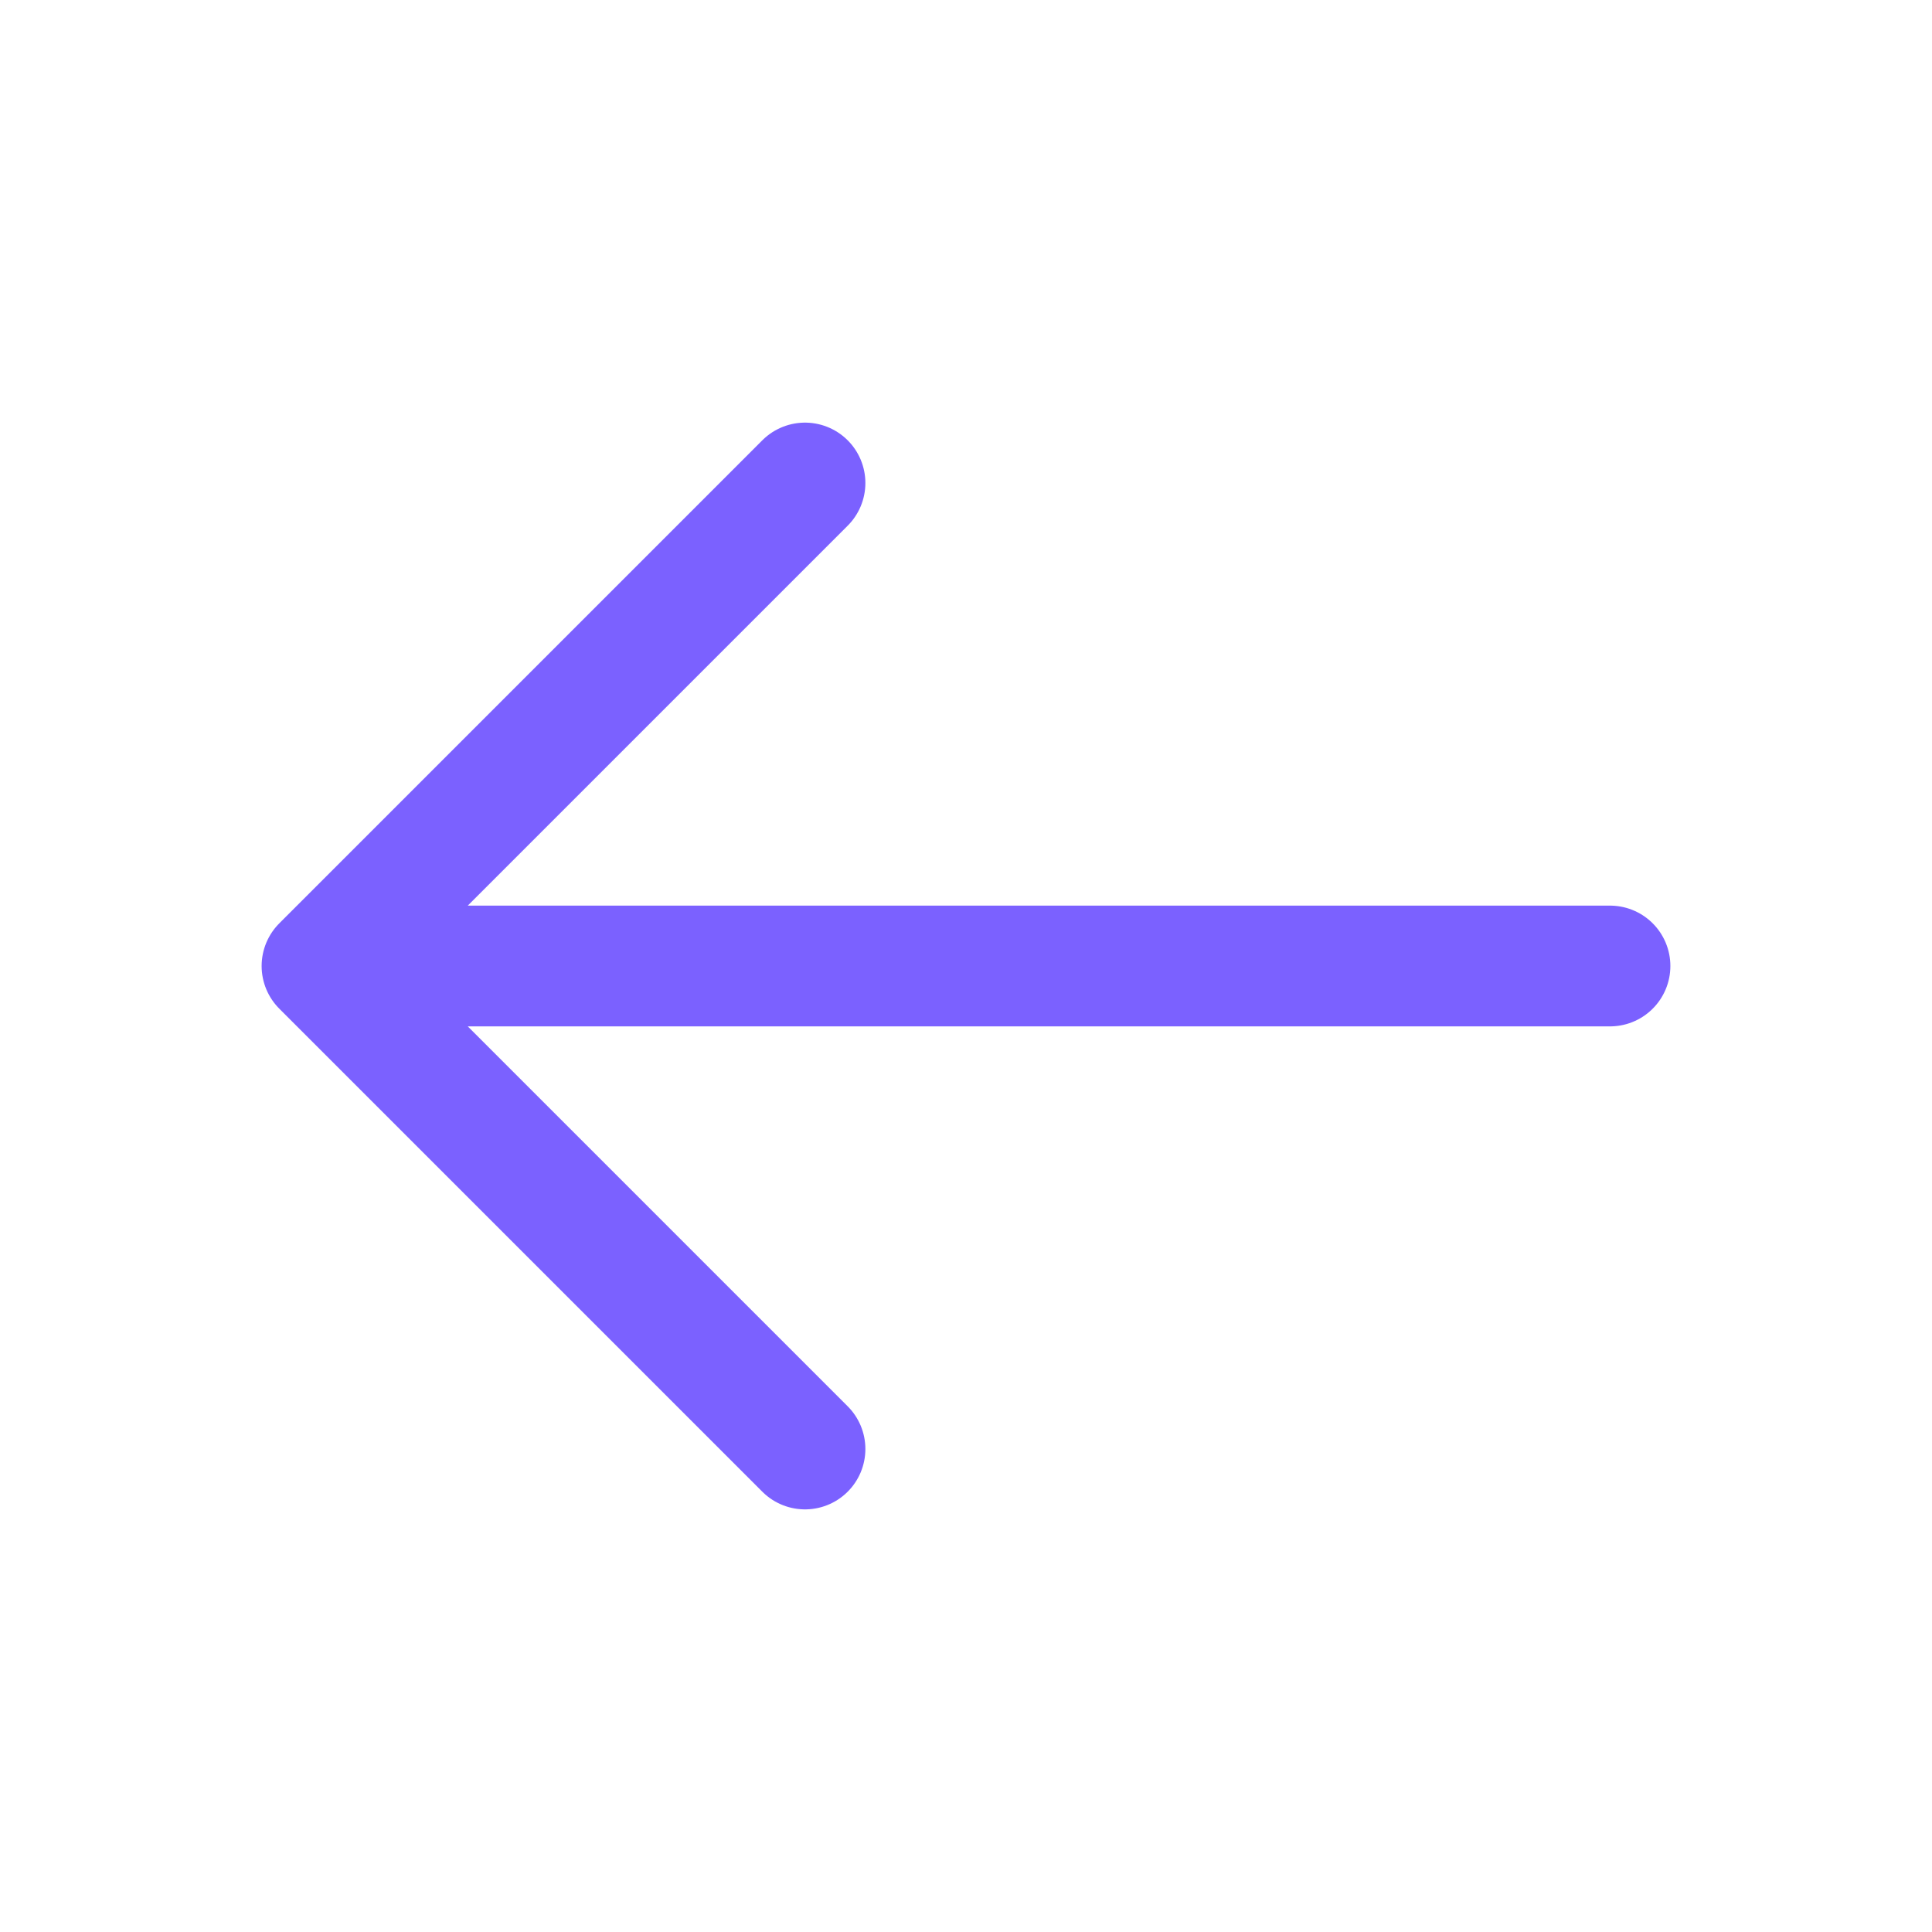
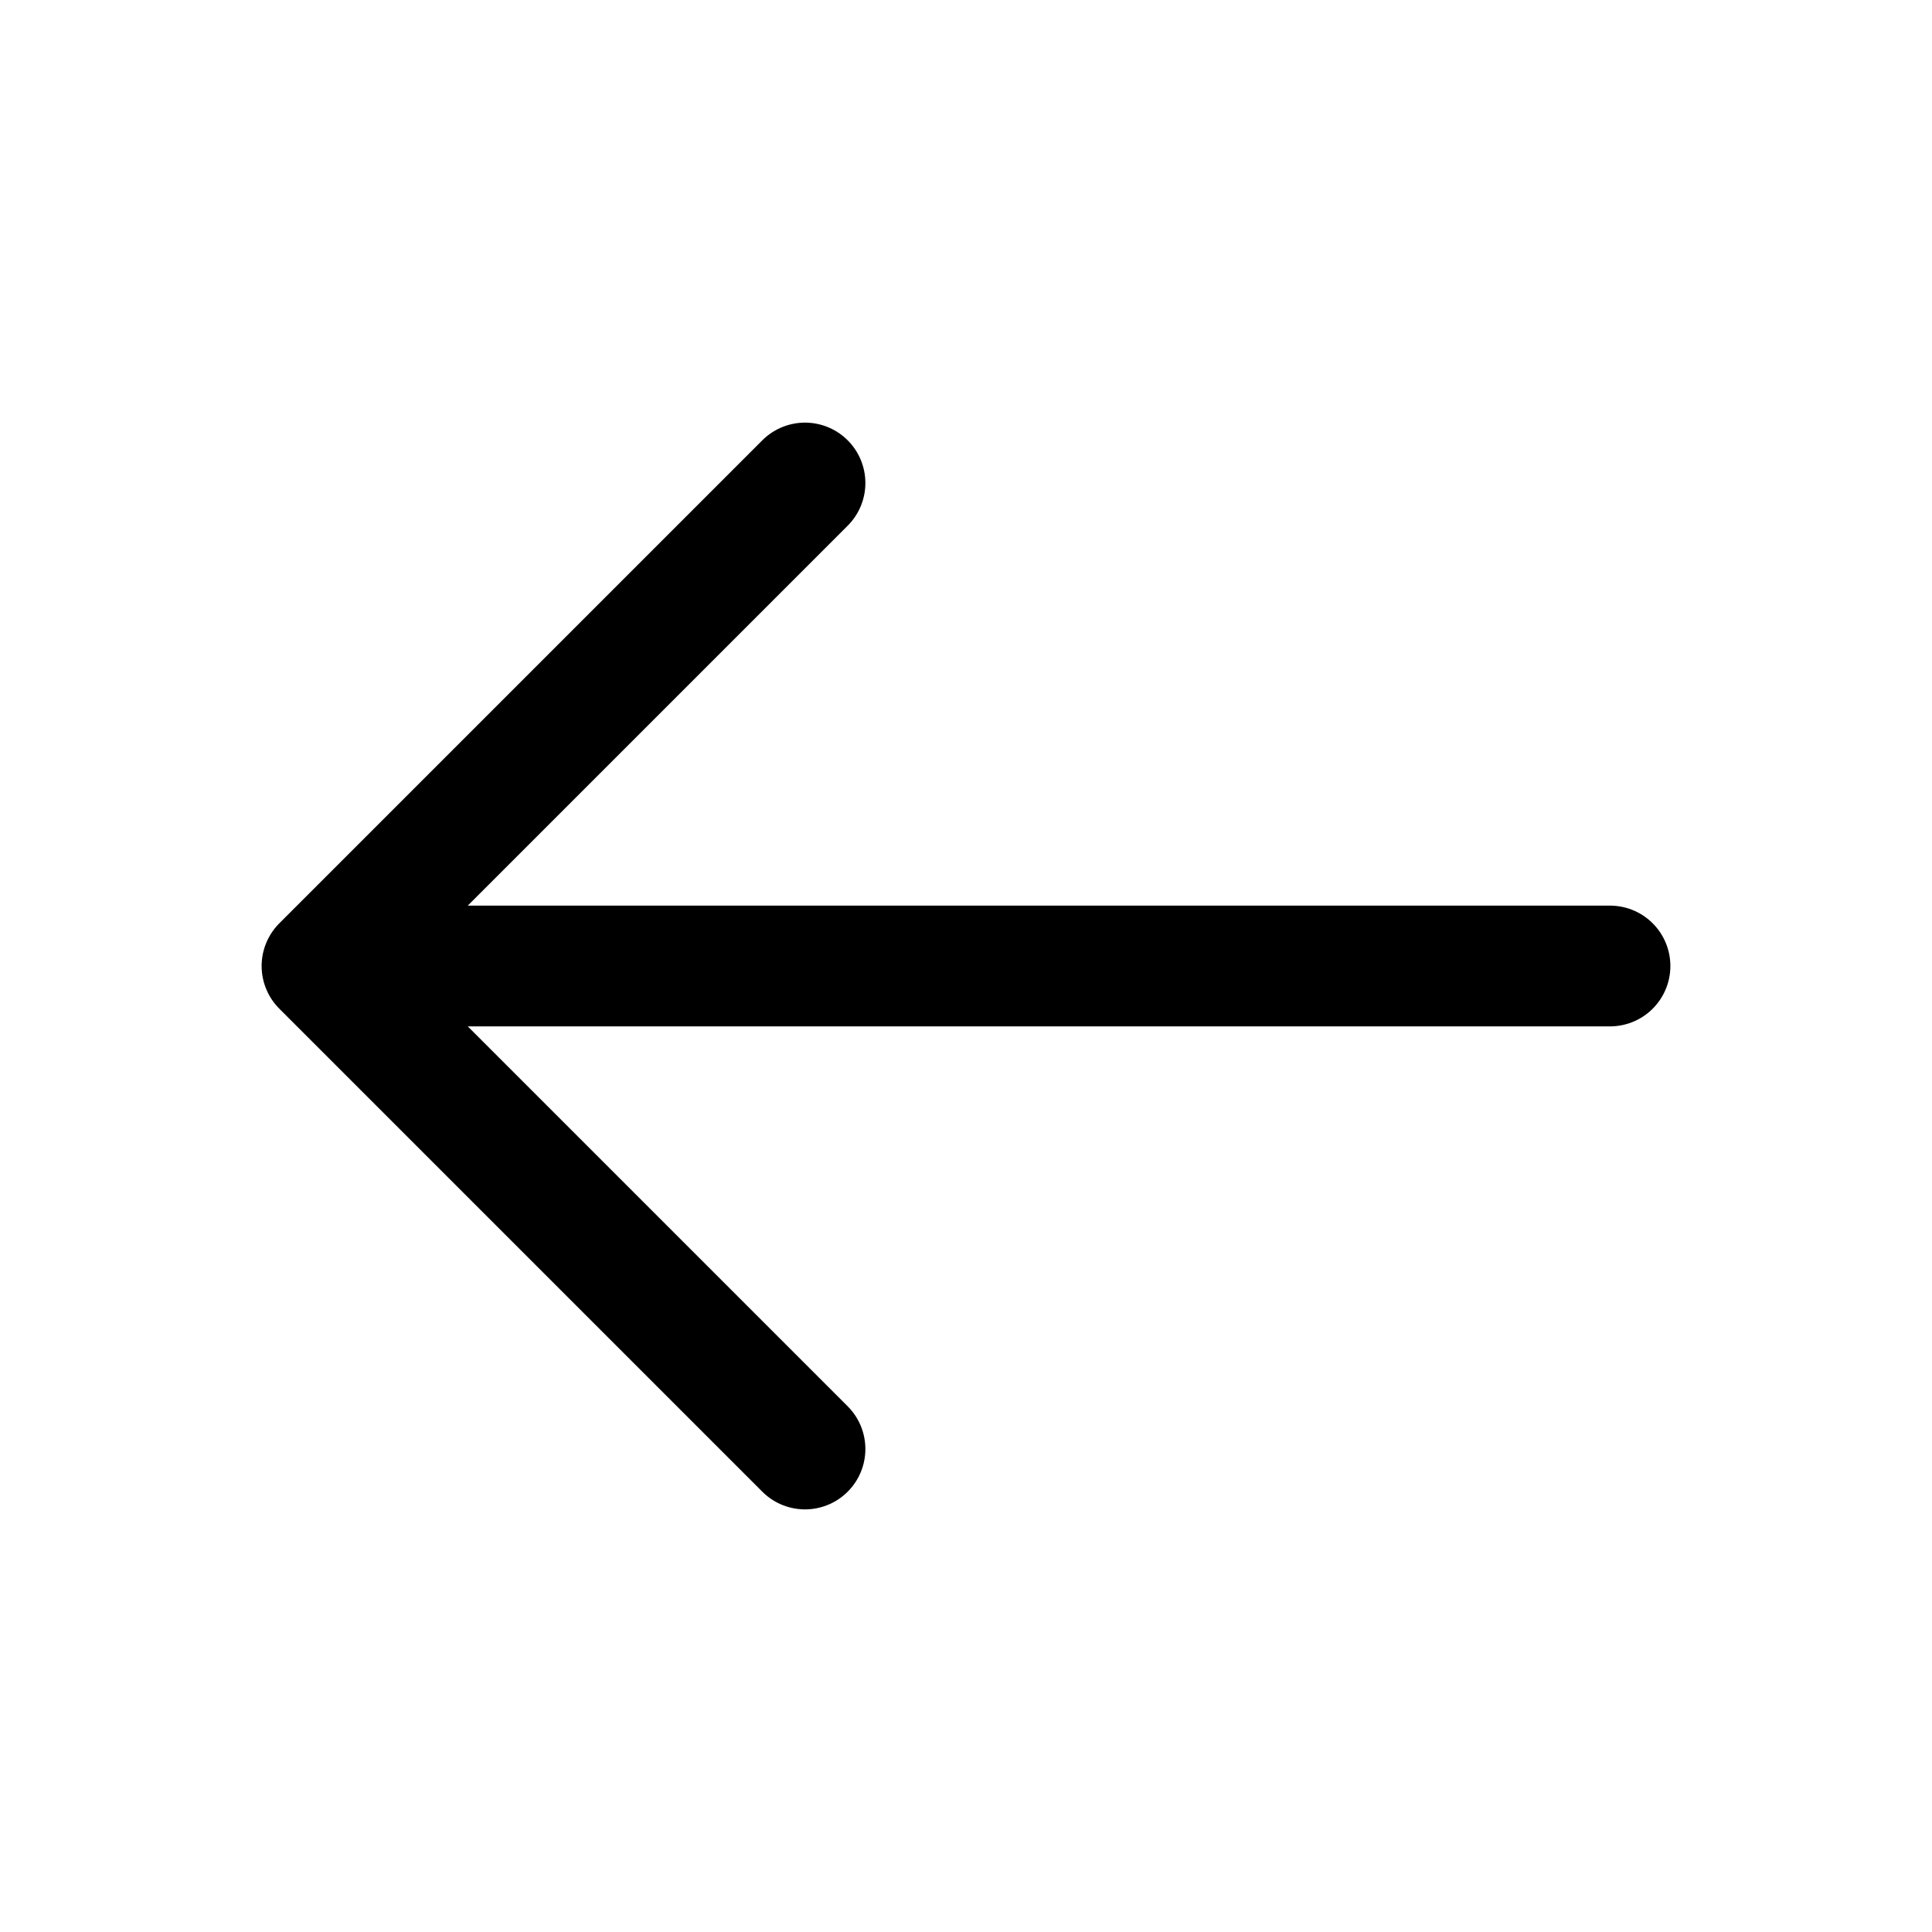
<svg xmlns="http://www.w3.org/2000/svg" width="24" height="24" viewBox="0 0 24 24" fill="none">
-   <path d="M4 12L20 12M4 12L10 6M4 12L10 18" stroke="#7B61FF" stroke-width="1.5" stroke-linecap="round" stroke-linejoin="round" />
+   <path d="M4 12L20 12M4 12L10 6M4 12L10 18" stroke="currentColor" stroke-width="1.5" stroke-linecap="round" stroke-linejoin="round" />
</svg>
